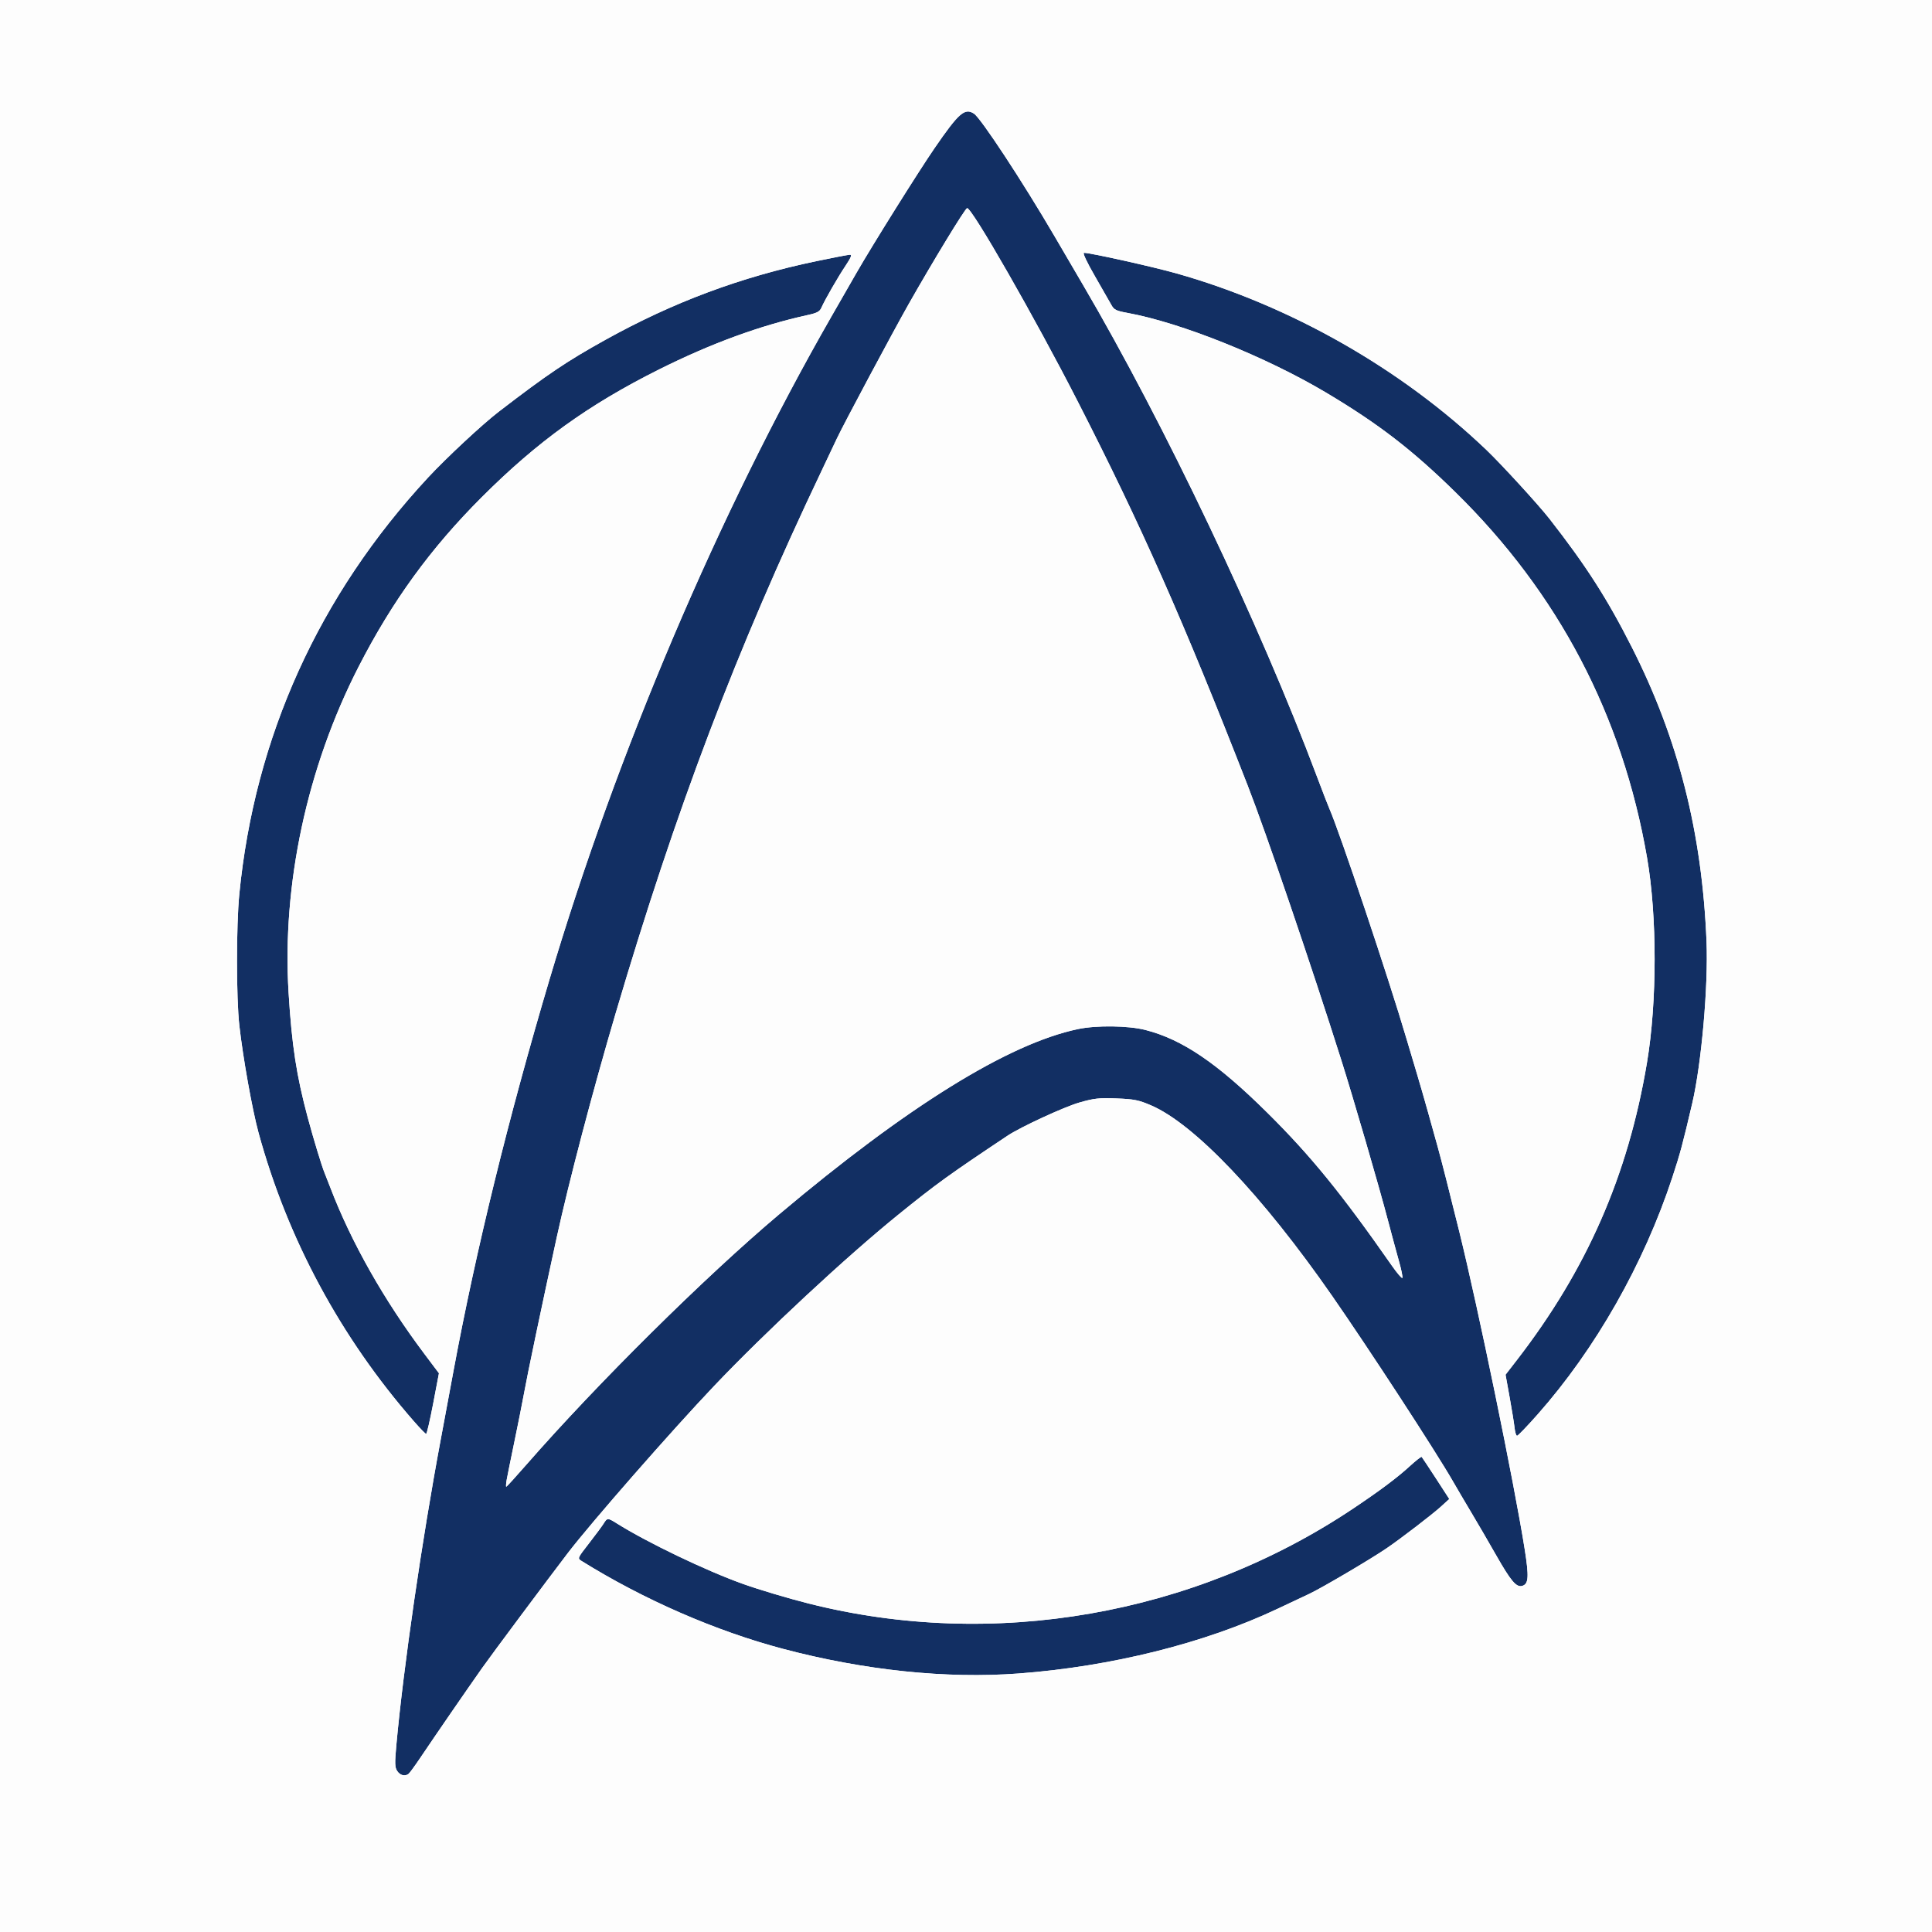
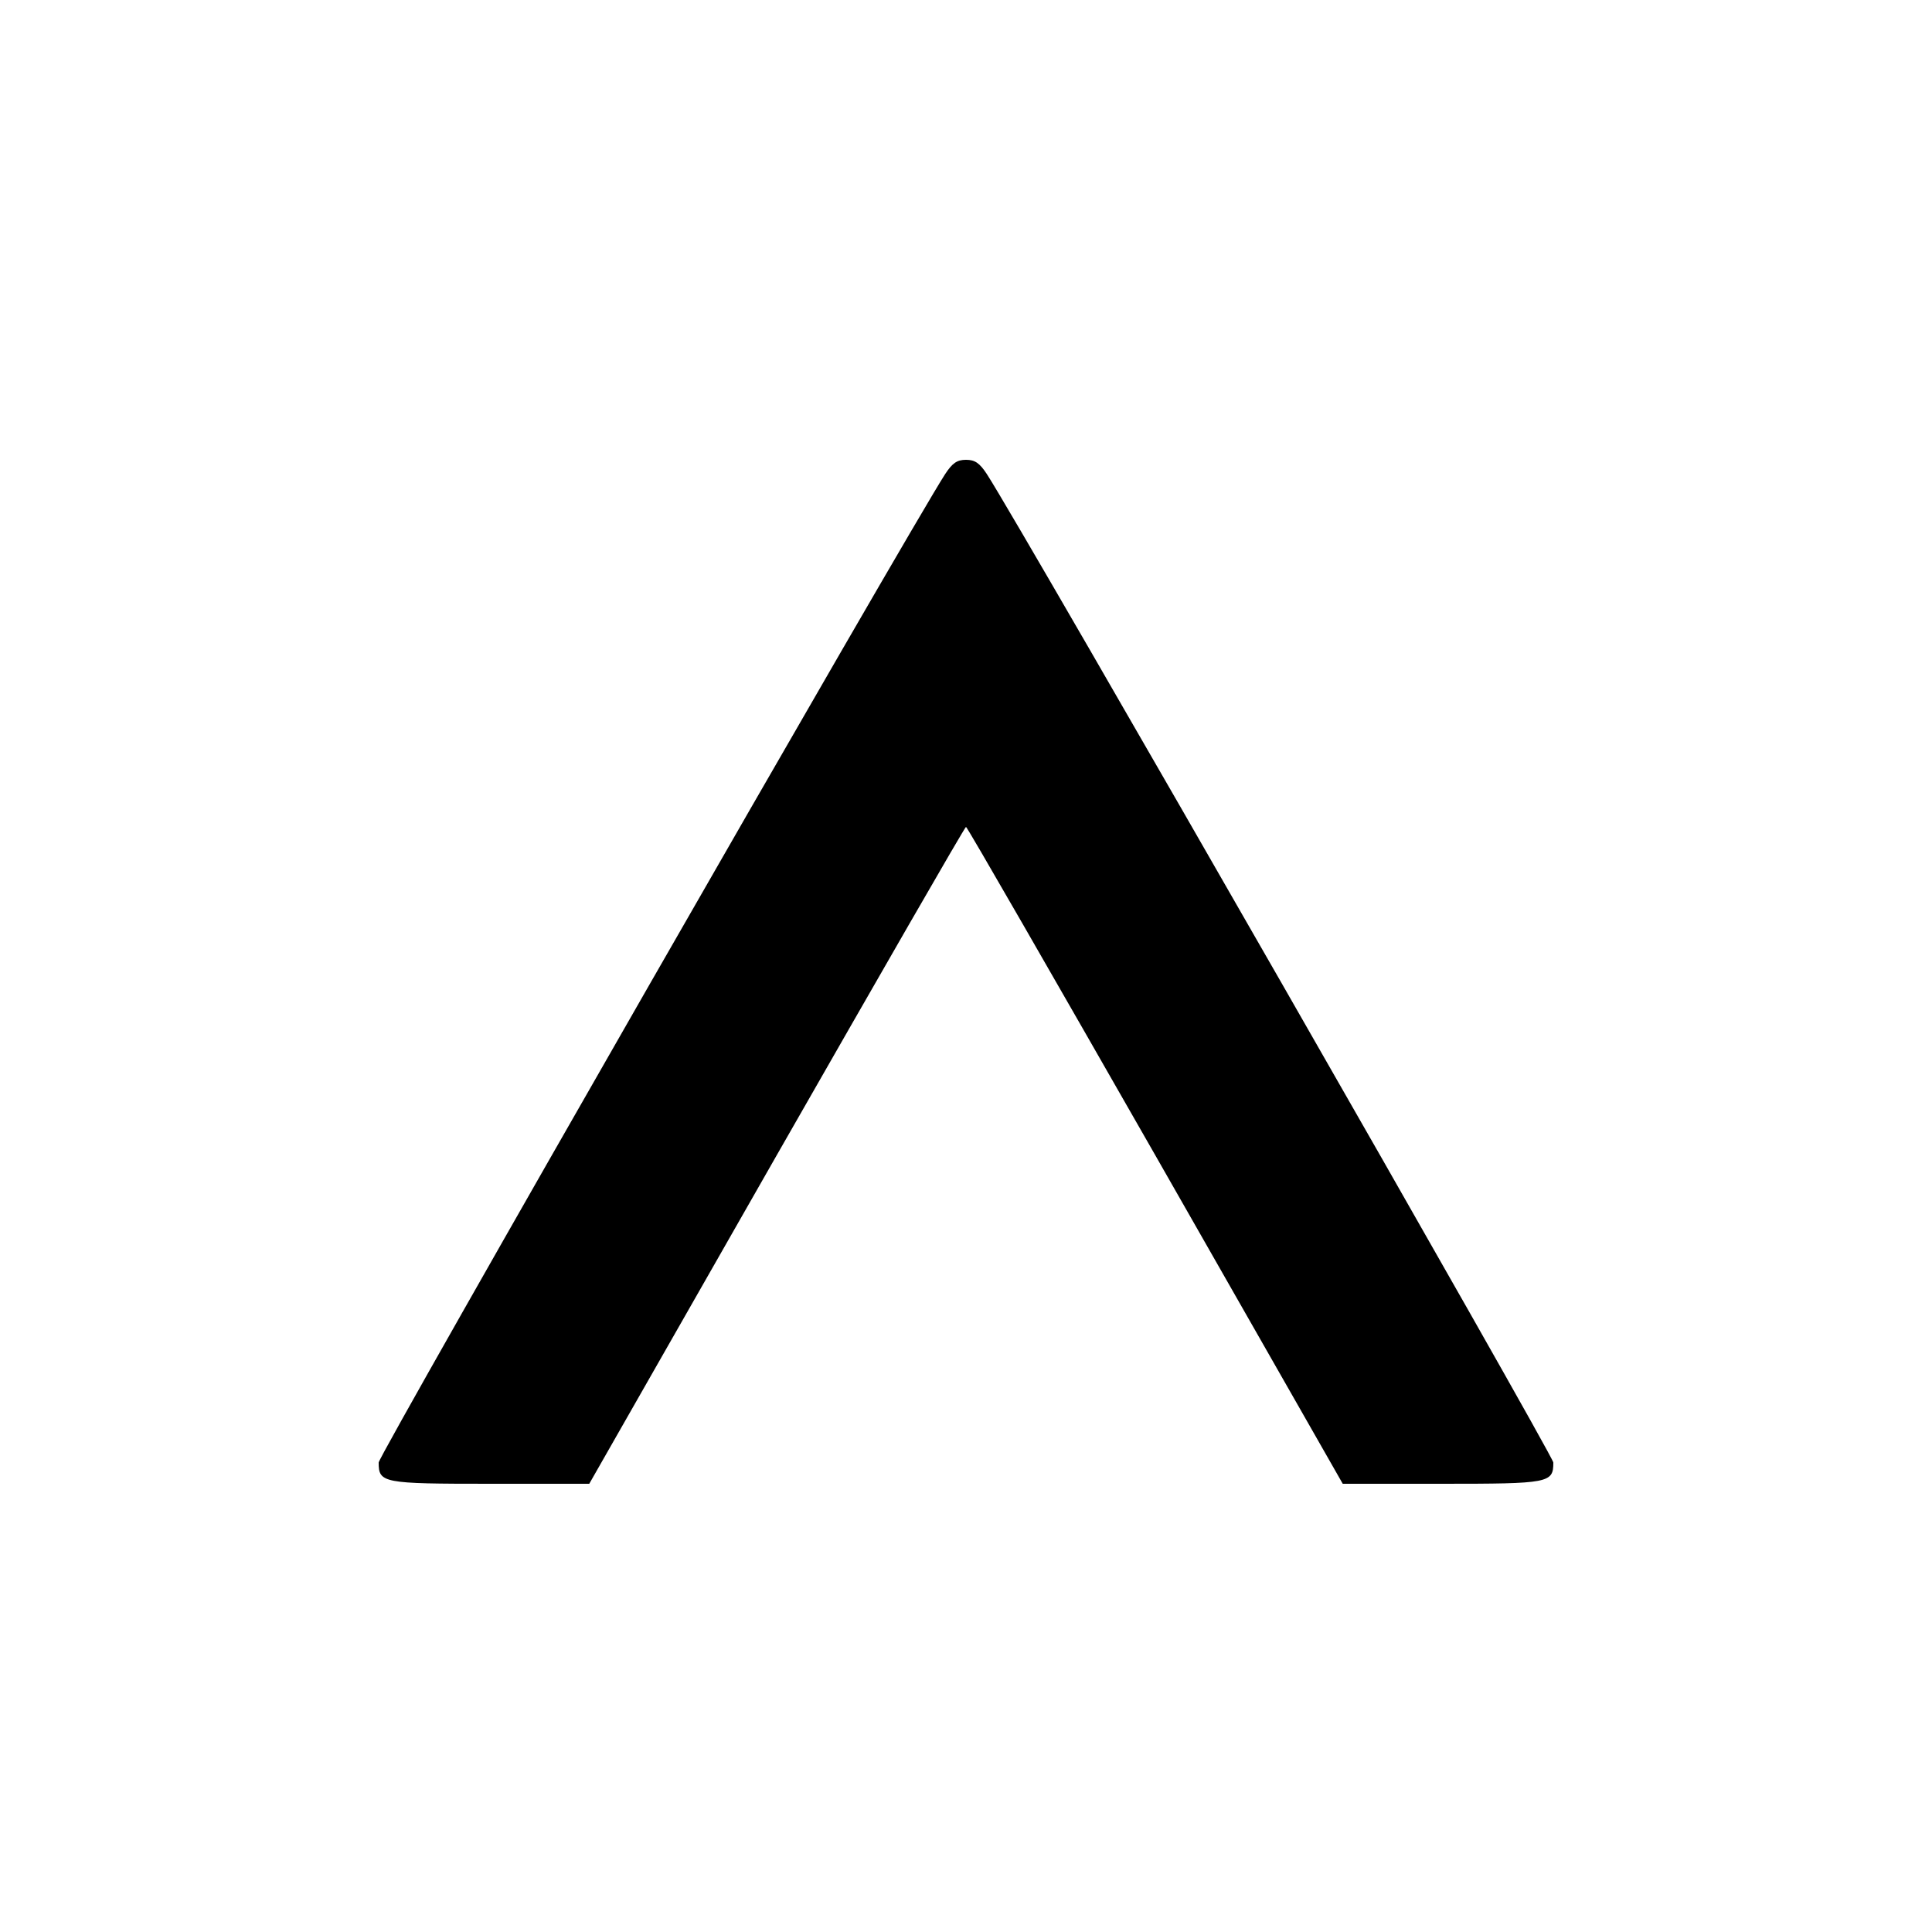
- <svg xmlns="http://www.w3.org/2000/svg" width="1024" height="1024" viewBox="0 0 1024 1024">
-   <g>
-     <path d="M 216.50 940.23 C214.58,941.64 212.04,940.98 210.54,938.69 C209.25,936.73 209.18,934.70 210.07,924.94 C213.83,883.64 223.64,816.14 233.59,763.00 C234.98,755.58 238.09,738.90 240.49,725.93 C252.31,662.36 269.41,592.66 291.14,519.50 C326.88,399.17 380.94,271.99 440.53,168.00 C444.47,161.12 450.54,150.55 454.02,144.50 C462.53,129.69 486.84,90.87 495.34,78.50 C508.21,59.78 511.37,57.03 516.26,60.26 C519.95,62.70 542.06,96.35 558.81,125.00 C563.47,132.98 570.31,144.68 574.02,151.00 C617.22,224.66 667.69,330.77 698.17,412.00 C700.95,419.42 703.83,426.85 704.56,428.50 C709.90,440.54 736.15,518.86 745.45,550.50 C746.91,555.45 749.39,563.78 750.97,569.00 C752.54,574.22 755.27,583.67 757.03,590.00 C758.79,596.33 761.05,604.42 762.05,608.00 C764.01,615.03 768.22,631.57 773.51,653.00 C783.51,693.48 802.63,786.37 808.12,821.12 C810.43,835.72 810.20,839.48 806.91,840.53 C803.74,841.53 800.89,838.19 792.86,824.09 C788.92,817.16 783.14,807.22 780.01,802.00 C776.88,796.78 772.38,789.12 770.01,785.00 C760.86,769.09 725.71,715.15 706.04,686.84 C669.09,633.66 632.96,595.65 610.00,585.83 C603.50,583.04 601.08,582.56 591.80,582.20 C582.50,581.84 579.92,582.12 572.08,584.37 C564.03,586.68 540.95,597.33 534.09,601.90 C502.82,622.74 496.43,627.36 476.05,643.85 C448.36,666.27 405.78,705.88 378.44,734.65 C355.92,758.34 313.50,806.80 301.08,823.00 C290.31,837.07 260.38,877.21 255.50,884.14 C246.51,896.92 231.26,919.06 222.55,932.00 C219.77,936.12 217.05,939.83 216.50,940.23 ZM 268.57 784.25 C268.21,786.31 268.10,788.00 268.34,788.00 C268.58,788.00 273.39,782.71 279.04,776.25 C316.64,733.21 373.69,676.72 413.00,643.60 C480.87,586.42 534.42,553.21 571.32,545.44 C581.17,543.36 598.02,543.58 607.09,545.90 C626.67,550.91 645.19,563.49 671.75,589.80 C694.69,612.52 711.08,632.66 737.71,670.81 C740.51,674.83 743.02,677.75 743.28,677.31 C743.54,676.86 742.74,672.90 741.49,668.50 C740.25,664.10 737.58,654.20 735.55,646.50 C730.81,628.47 717.31,582.09 710.95,562.00 C694.96,511.48 671.07,441.39 661.36,416.50 C627.19,328.93 605.01,278.81 571.05,212.45 C548.42,168.21 514.86,109.62 512.57,110.33 C511.40,110.69 494.67,138.16 481.71,161.00 C473.39,175.66 446.82,225.41 443.53,232.50 C442.51,234.70 438.89,242.35 435.48,249.50 C390.23,344.56 358.33,428.60 326.18,537.50 C314.21,578.06 301.39,626.85 295.04,656.00 C286.80,693.86 279.53,728.54 277.55,739.50 C276.75,743.90 274.56,754.92 272.67,764.00 C270.78,773.08 268.94,782.19 268.57,784.25 ZM 814.90 749.75 C809.43,755.94 804.55,761.00 804.07,761.00 C803.59,761.00 803.00,759.09 802.75,756.75 C802.50,754.41 801.32,747.13 800.13,740.56 L 797.97 728.62 L 803.82 721.06 C841.06,672.92 862.87,623.13 872.93,563.24 C878.32,531.14 878.34,485.53 872.97,454.58 C859.87,379.03 826.03,314.51 771.38,260.86 C748.56,238.47 730.64,224.66 703.00,208.18 C671.02,189.12 625.97,171.03 597.59,165.85 C591.60,164.76 590.46,164.20 589.09,161.69 C588.21,160.10 584.28,153.21 580.34,146.40 C576.03,138.92 573.72,134.00 574.53,134.00 C577.95,134.00 610.97,141.35 623.61,144.92 C684.11,162.03 742.88,195.51 787.87,238.50 C795.84,246.12 815.45,267.54 821.28,275.00 C840.66,299.82 851.83,317.23 864.89,343.00 C889.53,391.58 902.11,441.13 904.50,499.00 C905.47,522.42 901.81,563.91 896.93,584.75 C891.81,606.62 890.52,611.44 886.39,623.98 C871.27,669.95 845.66,715.01 814.90,749.75 ZM 229.59 743.92 C227.90,752.77 226.23,760.00 225.86,760.00 C225.50,760.00 222.55,756.96 219.31,753.25 C180.50,708.84 152.47,656.78 137.06,600.50 C133.73,588.35 128.75,560.54 126.85,543.50 C125.21,528.81 125.20,490.76 126.83,474.00 C134.95,390.67 169.01,315.46 226.90,253.08 C236.56,242.67 255.65,224.89 264.37,218.19 C290.01,198.48 300.36,191.50 320.84,180.13 C356.86,160.13 392.59,146.80 432.64,138.43 C441.65,136.54 449.71,135.00 450.55,135.00 C451.65,135.00 450.99,136.61 448.22,140.75 C444.14,146.84 437.27,158.77 435.38,163.06 C434.48,165.12 433.09,165.88 428.38,166.91 C402.90,172.50 376.86,182.03 349.11,195.92 C311.82,214.59 284.89,234.00 255.42,263.44 C228.21,290.62 207.86,318.65 190.01,353.50 C162.75,406.75 149.43,468.81 152.96,526.18 C154.68,554.14 157.15,570.20 163.16,592.50 C166.21,603.83 170.51,617.97 171.97,621.50 C172.43,622.60 173.84,626.20 175.10,629.50 C186.16,658.42 203.51,689.07 225.00,717.67 L 232.65 727.85 ZM 540.00 886.98 C501.56,889.87 458.04,885.32 415.00,873.92 C379.24,864.45 341.17,847.84 308.25,827.35 C306.00,825.95 306.00,825.95 312.25,817.91 C315.69,813.49 319.17,808.78 320.00,807.44 C321.85,804.44 322.14,804.44 326.77,807.34 C342.99,817.53 373.94,832.39 393.63,839.45 C402.14,842.50 417.46,847.08 428.50,849.87 C526.36,874.63 632.46,856.17 717.00,799.69 C731.39,790.07 740.44,783.30 747.28,777.04 C750.47,774.12 753.27,771.94 753.52,772.18 C753.76,772.43 757.15,777.55 761.06,783.56 L 768.15 794.50 L 763.74 798.52 C759.16,802.68 742.86,815.20 735.00,820.58 C726.77,826.22 700.59,841.65 694.00,844.75 C690.42,846.43 682.78,850.03 677.00,852.76 C638.54,870.94 589.02,883.30 540.00,886.98 Z" fill="rgb(18,47,99)" />
-     <path d="M 0.00 512.00 L 0.00 0.00 L 512.00 0.00 L 1024.00 0.00 L 1024.00 512.00 L 1024.00 1024.00 L 512.00 1024.00 L 0.00 1024.00 L 0.00 512.00 ZM 216.50 940.23 C217.05,939.83 219.77,936.12 222.55,932.00 C231.26,919.06 246.51,896.92 255.50,884.14 C260.38,877.21 290.31,837.07 301.08,823.00 C313.50,806.80 355.92,758.34 378.44,734.65 C405.78,705.88 448.36,666.27 476.05,643.85 C496.43,627.36 502.82,622.74 534.09,601.90 C540.95,597.33 564.03,586.68 572.08,584.37 C579.92,582.12 582.50,581.84 591.80,582.20 C601.08,582.56 603.50,583.04 610.00,585.83 C632.96,595.65 669.09,633.66 706.04,686.84 C725.71,715.15 760.86,769.09 770.01,785.00 C772.38,789.12 776.88,796.78 780.01,802.00 C783.14,807.22 788.92,817.16 792.86,824.09 C800.89,838.19 803.74,841.53 806.91,840.53 C810.20,839.48 810.43,835.72 808.12,821.12 C802.63,786.37 783.51,693.48 773.51,653.00 C768.22,631.57 764.01,615.03 762.05,608.00 C761.05,604.42 758.79,596.33 757.03,590.00 C755.27,583.67 752.54,574.22 750.97,569.00 C749.39,563.78 746.91,555.45 745.45,550.50 C736.15,518.86 709.90,440.54 704.56,428.50 C703.83,426.85 700.95,419.42 698.17,412.00 C667.69,330.77 617.22,224.66 574.02,151.00 C570.31,144.68 563.47,132.98 558.81,125.00 C542.06,96.35 519.95,62.70 516.26,60.26 C511.37,57.03 508.21,59.78 495.34,78.50 C486.84,90.87 462.53,129.69 454.02,144.50 C450.54,150.55 444.47,161.12 440.53,168.00 C380.94,271.99 326.88,399.17 291.14,519.50 C269.41,592.66 252.31,662.36 240.49,725.93 C238.09,738.90 234.98,755.58 233.59,763.00 C223.64,816.14 213.83,883.64 210.07,924.94 C209.18,934.70 209.25,936.73 210.54,938.69 C212.04,940.98 214.58,941.64 216.50,940.23 ZM 540.00 886.98 C589.02,883.30 638.54,870.94 677.00,852.76 C682.78,850.03 690.42,846.43 694.00,844.75 C700.59,841.65 726.77,826.22 735.00,820.58 C742.86,815.20 759.16,802.68 763.74,798.52 L 768.15 794.50 L 761.06 783.56 C757.15,777.55 753.76,772.43 753.52,772.18 C753.27,771.94 750.47,774.12 747.28,777.04 C740.44,783.30 731.39,790.07 717.00,799.69 C632.46,856.17 526.36,874.63 428.50,849.87 C417.46,847.08 402.14,842.50 393.63,839.45 C373.94,832.39 342.99,817.53 326.77,807.34 C322.14,804.44 321.85,804.44 320.00,807.44 C319.17,808.78 315.69,813.49 312.25,817.91 C306.00,825.95 306.00,825.95 308.25,827.35 C341.17,847.84 379.24,864.45 415.00,873.92 C458.04,885.32 501.56,889.87 540.00,886.98 ZM 814.90 749.75 C845.66,715.01 871.27,669.95 886.39,623.98 C890.52,611.44 891.81,606.62 896.93,584.75 C901.81,563.91 905.47,522.42 904.50,499.00 C902.11,441.13 889.53,391.58 864.89,343.00 C851.83,317.23 840.66,299.82 821.28,275.00 C815.45,267.54 795.84,246.12 787.87,238.50 C742.88,195.51 684.11,162.03 623.61,144.92 C610.97,141.35 577.95,134.00 574.53,134.00 C573.72,134.00 576.03,138.92 580.34,146.40 C584.28,153.21 588.21,160.10 589.09,161.69 C590.46,164.20 591.60,164.76 597.59,165.85 C625.97,171.03 671.02,189.12 703.00,208.18 C730.64,224.66 748.56,238.47 771.38,260.86 C826.03,314.51 859.87,379.03 872.97,454.58 C878.34,485.53 878.32,531.14 872.93,563.24 C862.87,623.13 841.06,672.92 803.82,721.06 L 797.97 728.62 L 800.13 740.56 C801.32,747.13 802.50,754.41 802.75,756.75 C803.00,759.09 803.59,761.00 804.07,761.00 C804.55,761.00 809.43,755.94 814.90,749.75 ZM 229.59 743.92 L 232.65 727.85 L 225.00 717.67 C203.51,689.07 186.16,658.42 175.10,629.50 C173.84,626.20 172.43,622.60 171.97,621.50 C170.51,617.97 166.21,603.83 163.16,592.50 C157.15,570.20 154.68,554.14 152.96,526.18 C149.43,468.81 162.75,406.75 190.01,353.50 C207.86,318.65 228.21,290.62 255.42,263.44 C284.89,234.00 311.82,214.59 349.11,195.92 C376.86,182.03 402.90,172.50 428.38,166.91 C433.09,165.88 434.48,165.12 435.38,163.06 C437.27,158.77 444.14,146.84 448.22,140.75 C450.99,136.61 451.65,135.00 450.55,135.00 C449.71,135.00 441.65,136.54 432.64,138.43 C392.59,146.80 356.86,160.13 320.84,180.13 C300.36,191.50 290.01,198.48 264.37,218.19 C255.65,224.89 236.56,242.67 226.90,253.08 C169.01,315.46 134.95,390.67 126.83,474.00 C125.20,490.76 125.21,528.81 126.85,543.50 C128.75,560.54 133.73,588.35 137.06,600.50 C152.47,656.78 180.50,708.84 219.31,753.25 C222.55,756.96 225.50,760.00 225.86,760.00 C226.23,760.00 227.90,752.77 229.59,743.92 ZM 268.57 784.25 C268.94,782.19 270.78,773.08 272.67,764.00 C274.56,754.92 276.75,743.90 277.55,739.50 C279.53,728.54 286.80,693.86 295.04,656.00 C301.39,626.85 314.21,578.06 326.18,537.50 C358.33,428.60 390.23,344.56 435.48,249.50 C438.89,242.35 442.51,234.70 443.53,232.50 C446.82,225.41 473.39,175.66 481.71,161.00 C494.67,138.16 511.40,110.69 512.57,110.33 C514.86,109.62 548.42,168.21 571.05,212.45 C605.01,278.81 627.19,328.93 661.36,416.50 C671.07,441.39 694.96,511.48 710.95,562.00 C717.31,582.09 730.81,628.47 735.55,646.50 C737.58,654.20 740.25,664.10 741.49,668.50 C742.74,672.90 743.54,676.86 743.28,677.31 C743.02,677.75 740.51,674.83 737.71,670.81 C711.08,632.66 694.69,612.52 671.75,589.80 C645.19,563.49 626.67,550.91 607.09,545.90 C598.02,543.58 581.17,543.36 571.32,545.44 C534.42,553.21 480.87,586.42 413.00,643.60 C373.69,676.72 316.64,733.21 279.04,776.25 C273.39,782.71 268.58,788.00 268.34,788.00 C268.10,788.00 268.21,786.31 268.57,784.25 Z" fill="rgb(253,253,253)" />
+ <svg xmlns="http://www.w3.org/2000/svg" version="1.0" width="500pt" height="500pt" viewBox="0 0 500 500" preserveAspectRatio="xMidYMid meet">
+   <g transform="translate(0,500) scale(0.1,-0.1)" fill="#000000" stroke="none">
+     <path d="M2446 3773 c-88 -135 -1466 -2539 -1466 -2558 0 -53 10 -55 288 -55 l257 0 485 850 c267 467 487 850 490 850 3 0 223 -383 490 -850 l485 -850 257 0 c278 0 288 2 288 55 0 18 -1378 2423 -1466 2558 -19 29 -31 37 -54 37 -23 0 -35 -8 -54 -37z" />
  </g>
</svg>
